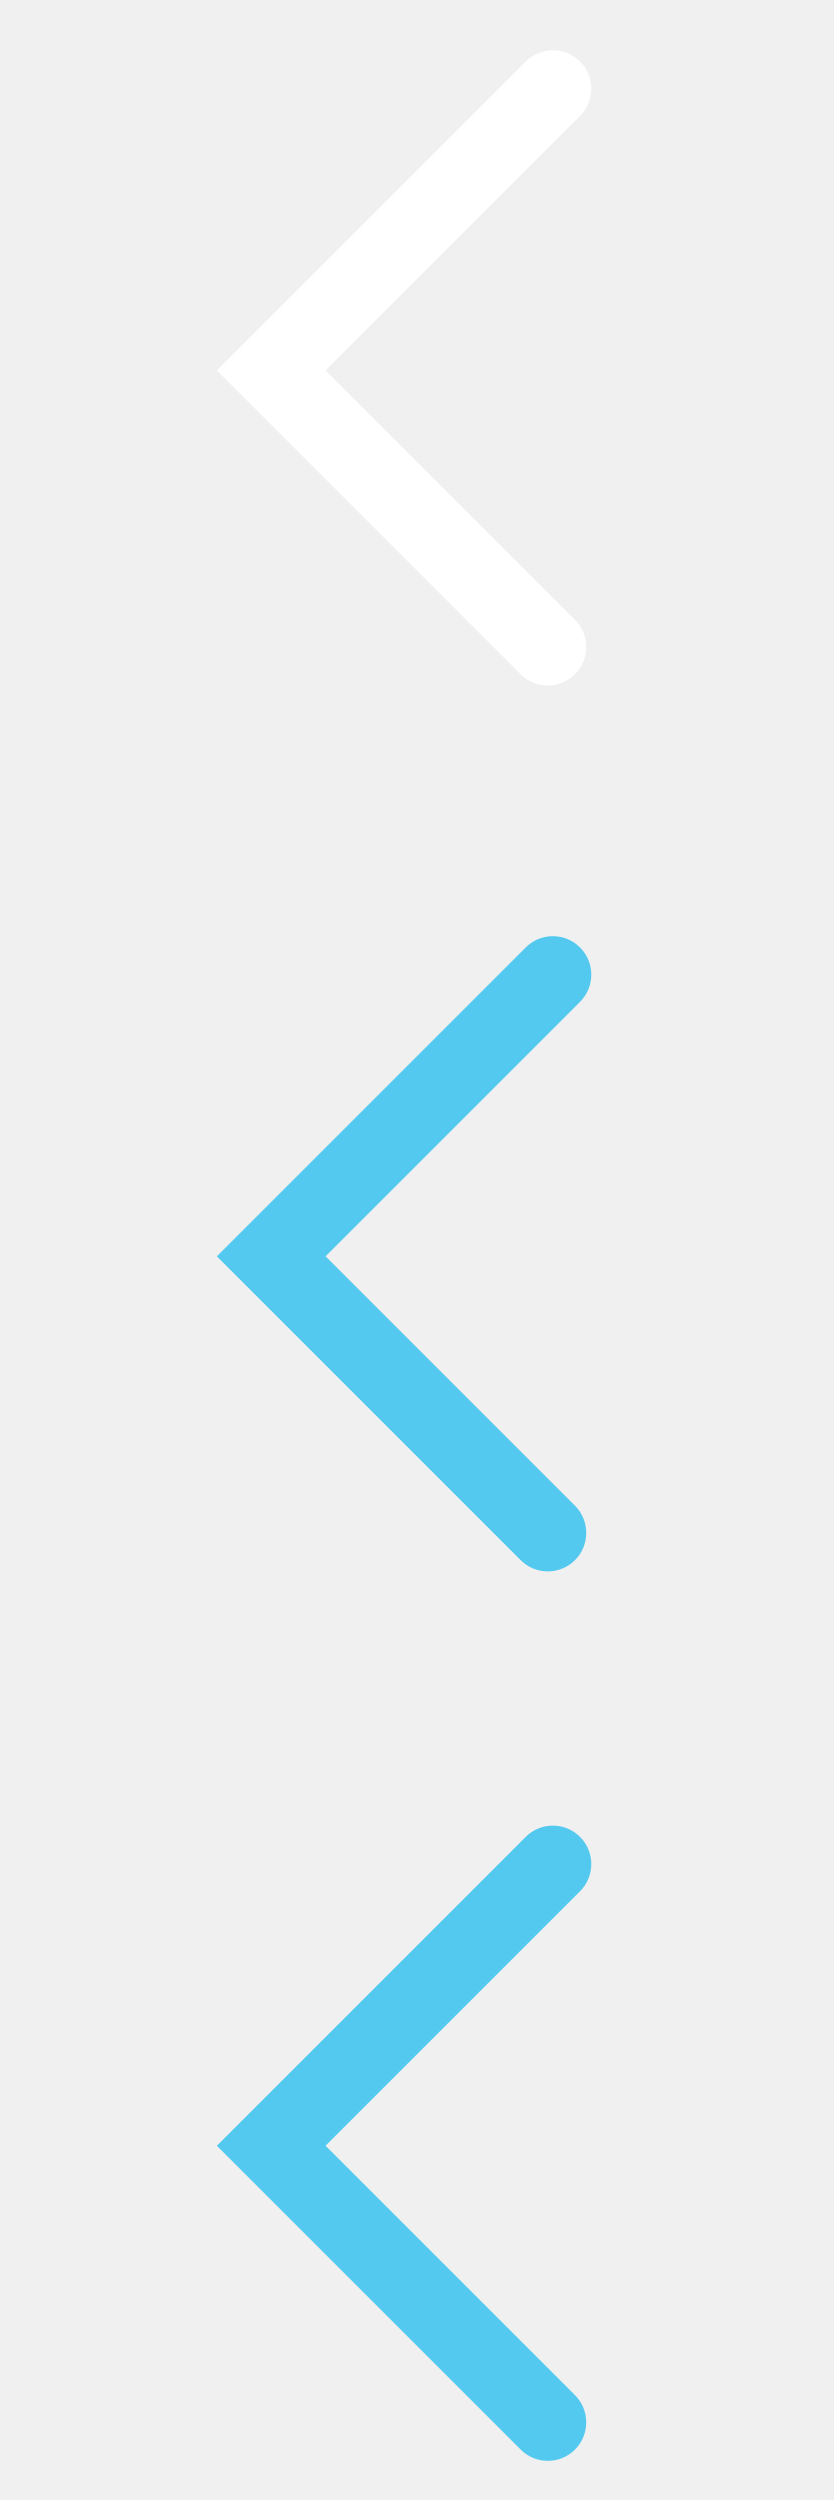
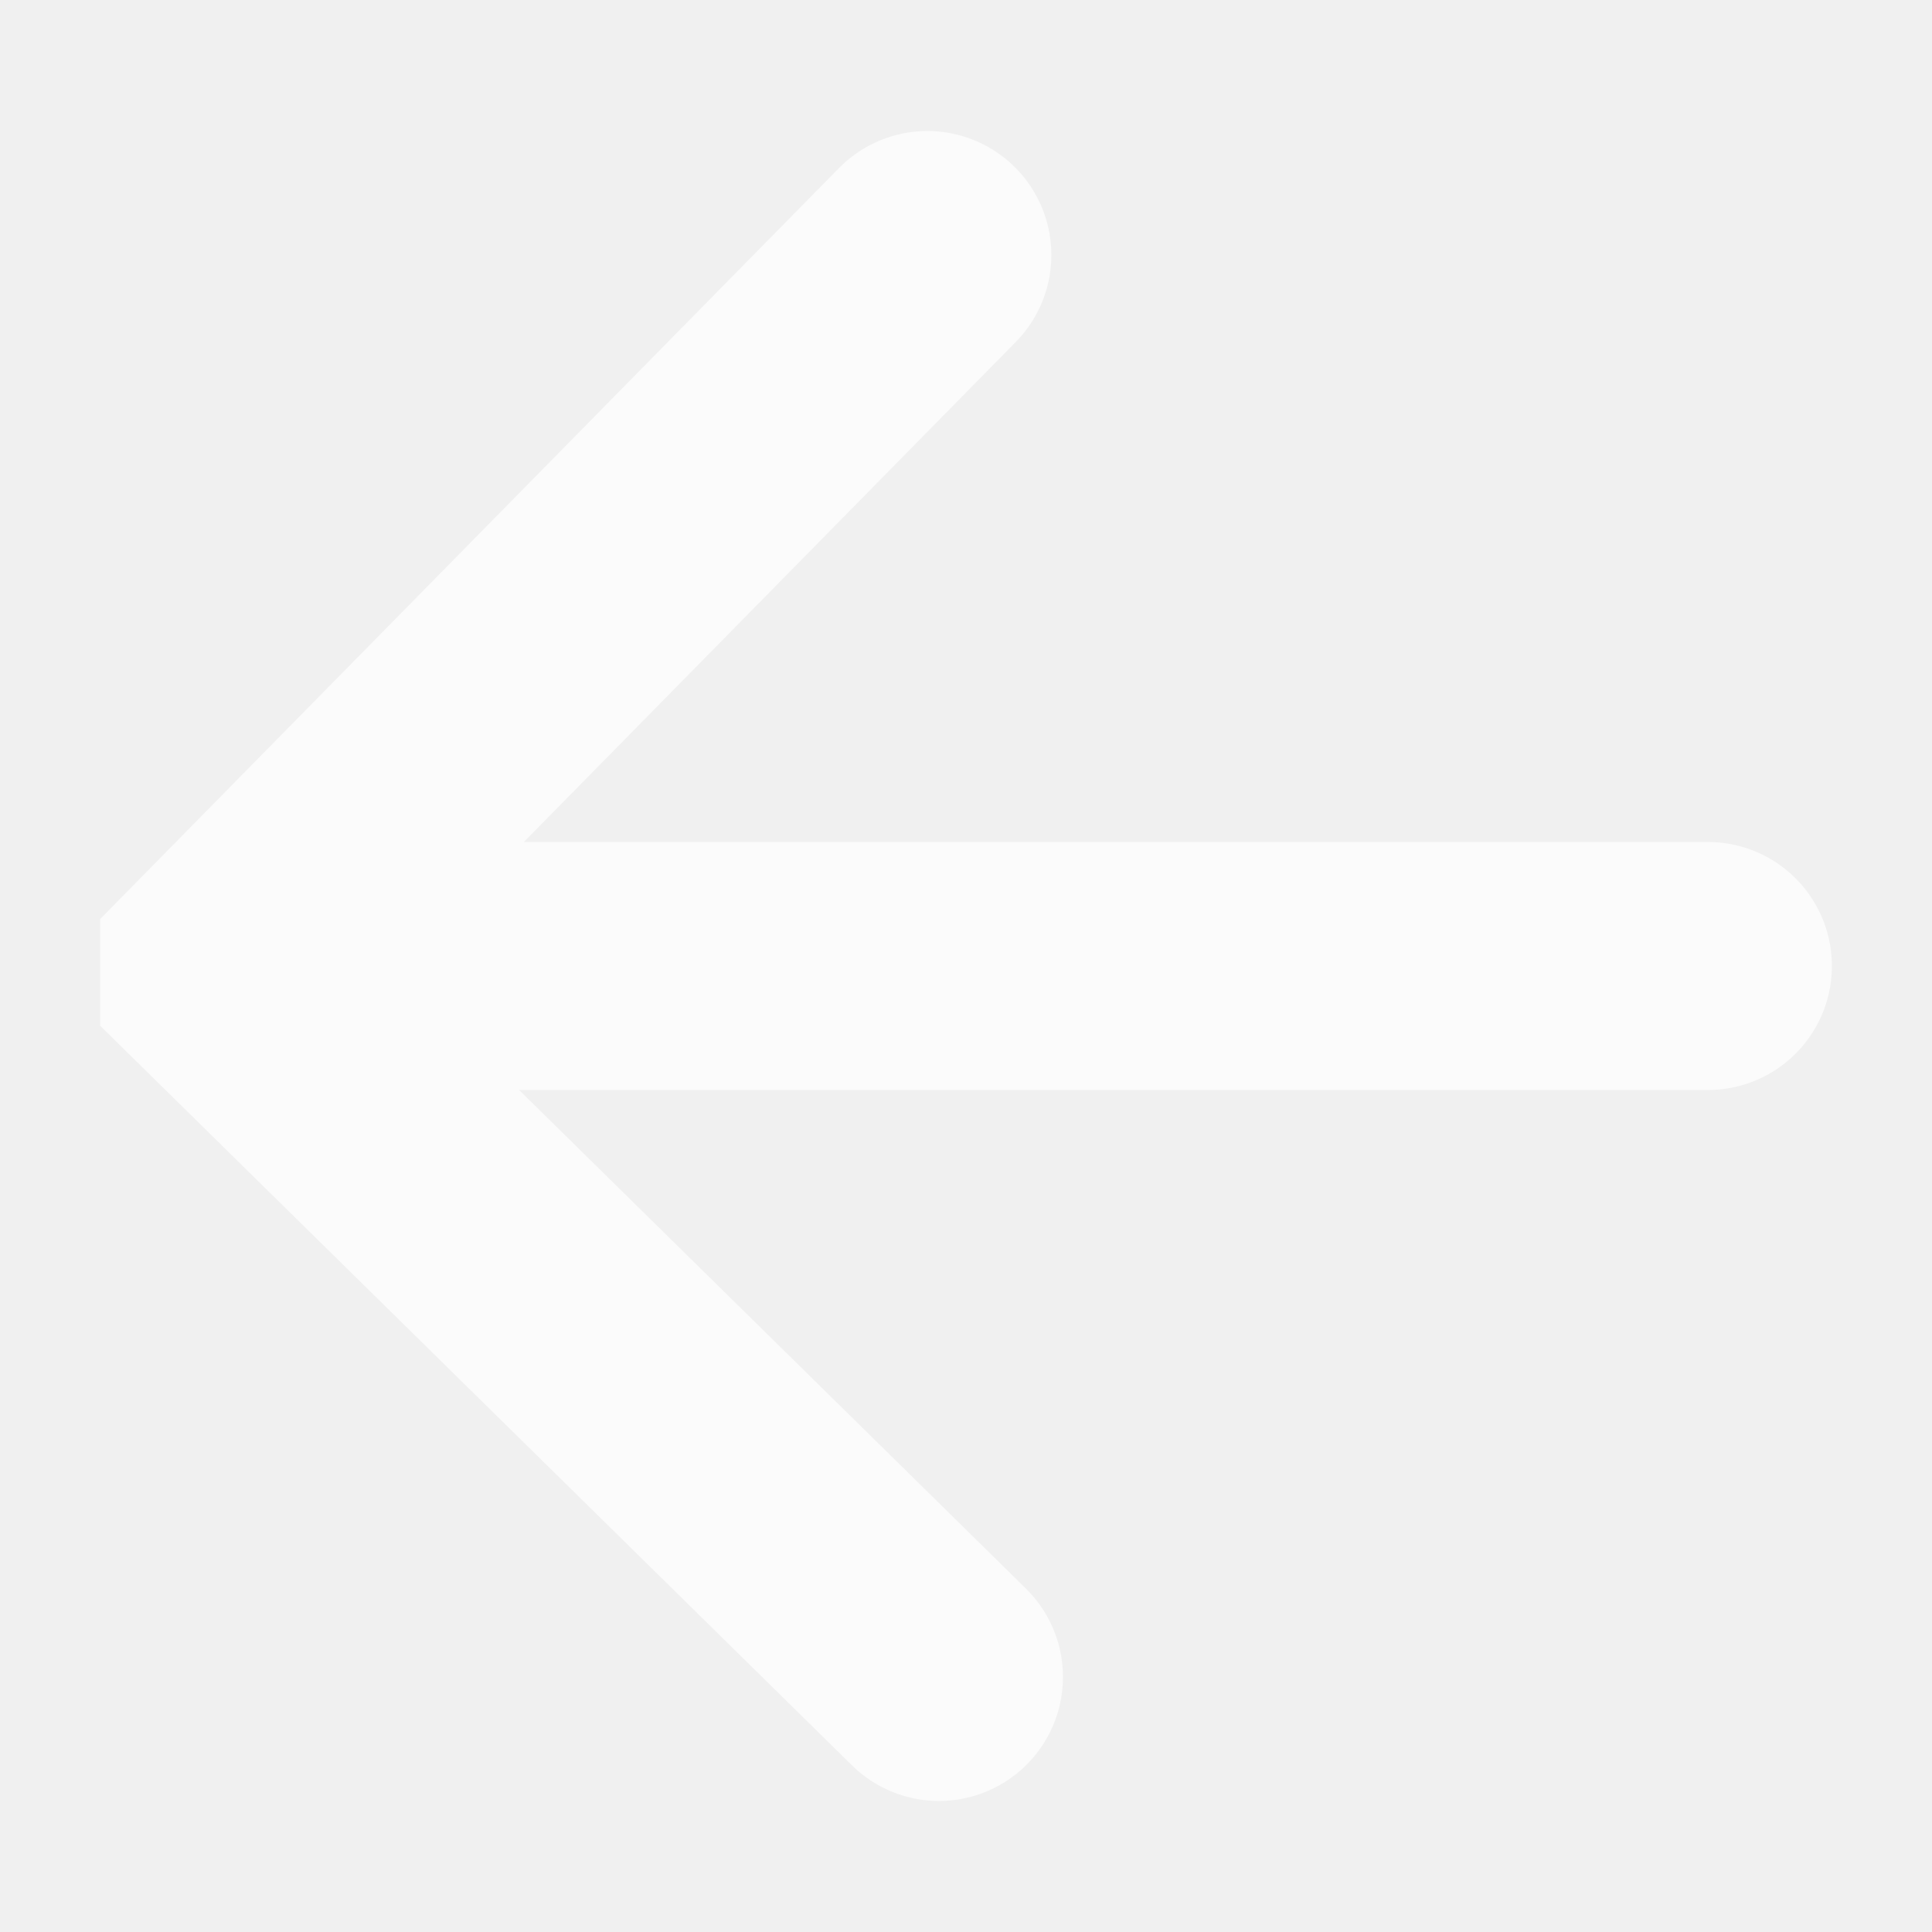
- <svg xmlns="http://www.w3.org/2000/svg" version="1.1" x="0px" y="0px" viewBox="0 0 150 450" xml:space="preserve" id="svg2" width="150" height="450">
-   <defs id="defs18" />
-   <style type="text/css" id="style4">
- 	.st0{fill:#414042;}
- 	.st1{fill:#CCCCCC;}
- 	.st2{fill:#1398BB;}
- 	.st3{fill:#31D8FF;}
+ <svg xmlns="http://www.w3.org/2000/svg" version="1.1" id="Layer_1" x="0px" y="0px" viewBox="0 0 50 50" style="enable-background:new 0 0 50 50;" xml:space="preserve">
+   <style type="text/css">
+ 	.st0{opacity:0.7;}
+ 	.st1{fill:none;stroke:#FFFFFF;stroke-width:6.419;stroke-linecap:round;stroke-miterlimit:10;}
</style>
-   <g id="Layer_1" transform="translate(0,300)">
-     <path id="path4148" d="M 103.512,131.146 61.962,89.596 58.602,86.236 61.962,82.876 104.42,40.418 c 2.679,-2.679 2.679,-7.084 0,-9.763 -1.317,-1.317 -3.042,-2.043 -4.904,-2.043 -1.862,0 -3.587,0.727 -4.904,2.043 L 39.031,86.236 93.703,140.909 c 1.317,1.317 3.042,2.043 4.904,2.043 1.862,0 3.587,-0.727 4.904,-2.043 2.679,-2.679 2.679,-7.084 0,-9.763 z" class="st0" style="fill:#54c9ef;fill-opacity:1" />
-     <path style="fill:#54c9ef;fill-opacity:1" class="st0" d="m 103.512,-28.955 -41.549,-41.549 -3.36,-3.36 3.36,-3.36 42.457,-42.457 c 2.679,-2.679 2.679,-7.084 0,-9.763 -1.317,-1.317 -3.042,-2.043 -4.904,-2.043 -1.862,0 -3.587,0.727 -4.904,2.043 l -55.581,55.581 54.673,54.673 c 1.317,1.317 3.042,2.043 4.904,2.043 1.862,0 3.587,-0.727 4.904,-2.043 2.679,-2.679 2.679,-7.084 0,-9.763 z" id="path4158" />
-     <path id="path4169" d="m 103.512,-188.415 -41.549,-41.549 -3.36,-3.36 3.36,-3.36 42.457,-42.457 c 2.679,-2.679 2.679,-7.084 0,-9.763 -1.317,-1.317 -3.042,-2.043 -4.904,-2.043 -1.862,0 -3.587,0.727 -4.904,2.043 l -55.581,55.581 54.673,54.673 c 1.317,1.317 3.042,2.043 4.904,2.043 1.862,0 3.587,-0.727 4.904,-2.043 2.679,-2.679 2.679,-7.084 0,-9.763 z" class="st0" style="fill:#ffffff;fill-opacity:1" />
+   <g id="Layer_2_1_">
+ </g>
+   <g class="st0">
+     <polyline class="st1" points="24.3,43.4 5.8,25.2 5.8,25.1 24,6.6  " />
+     <line class="st1" x1="7.2" y1="25" x2="44.2" y2="25" />
  </g>
-   <g id="Layer_2" transform="translate(0,300)" />
</svg>
